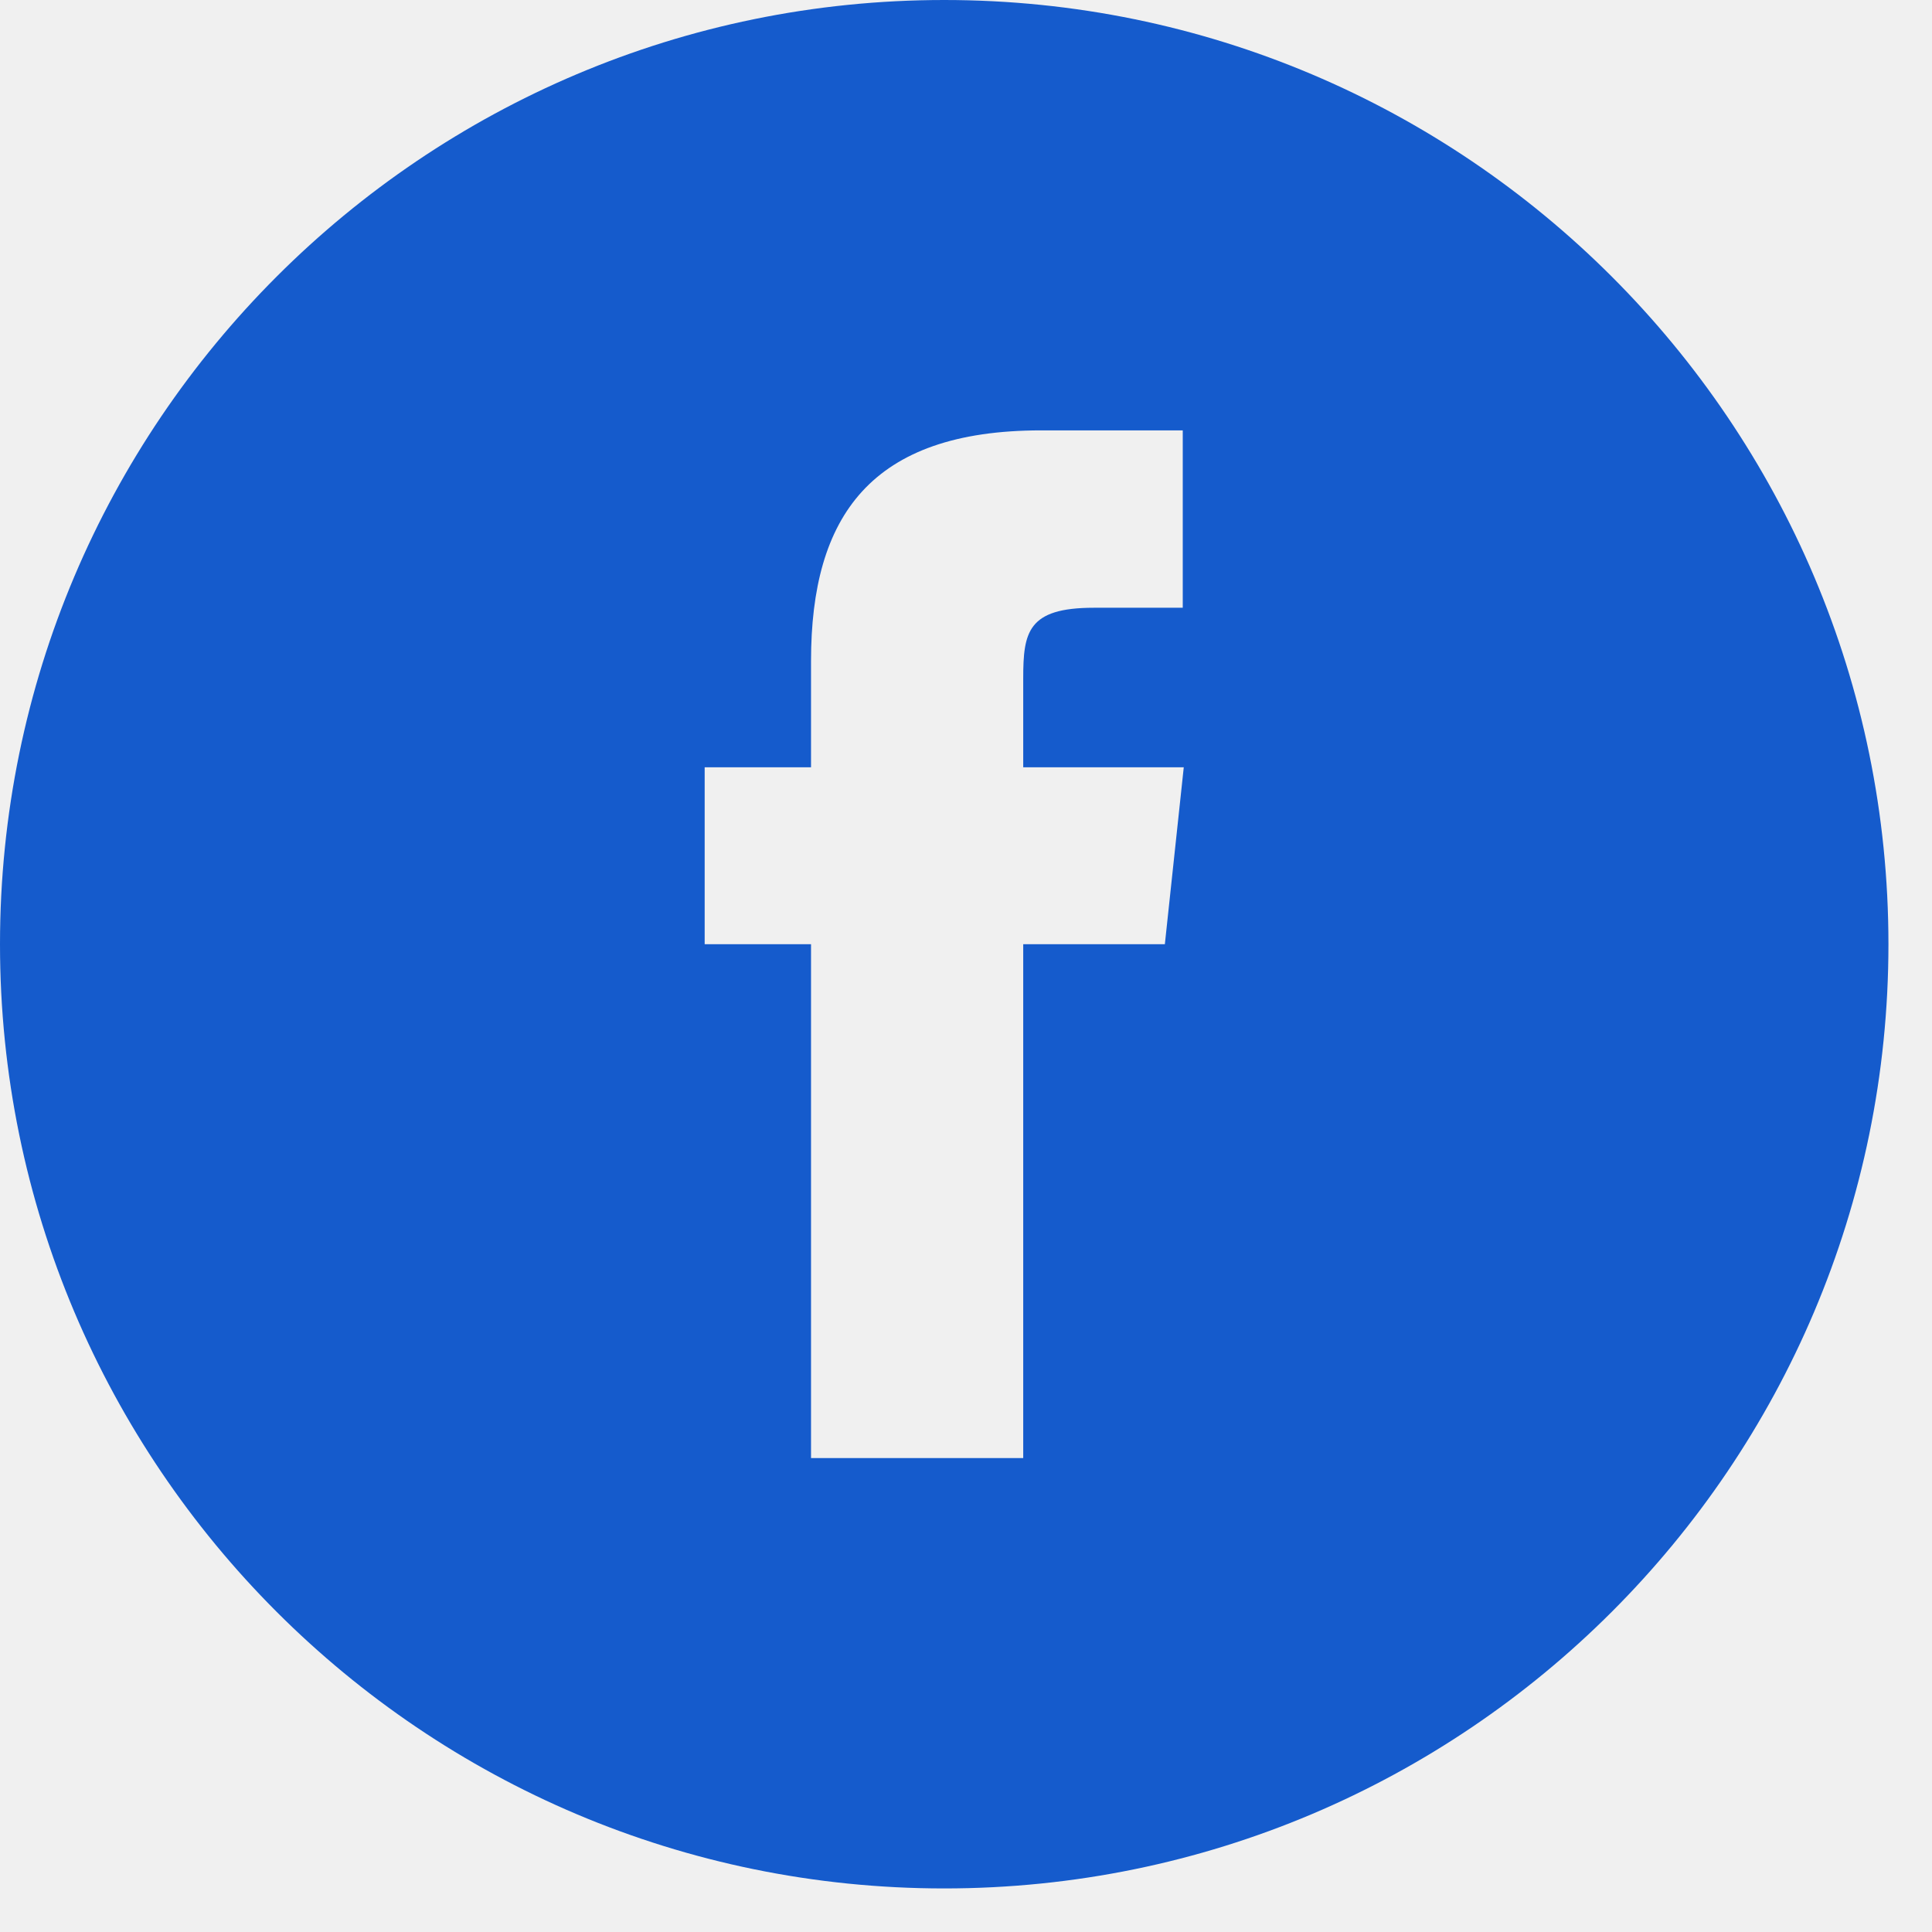
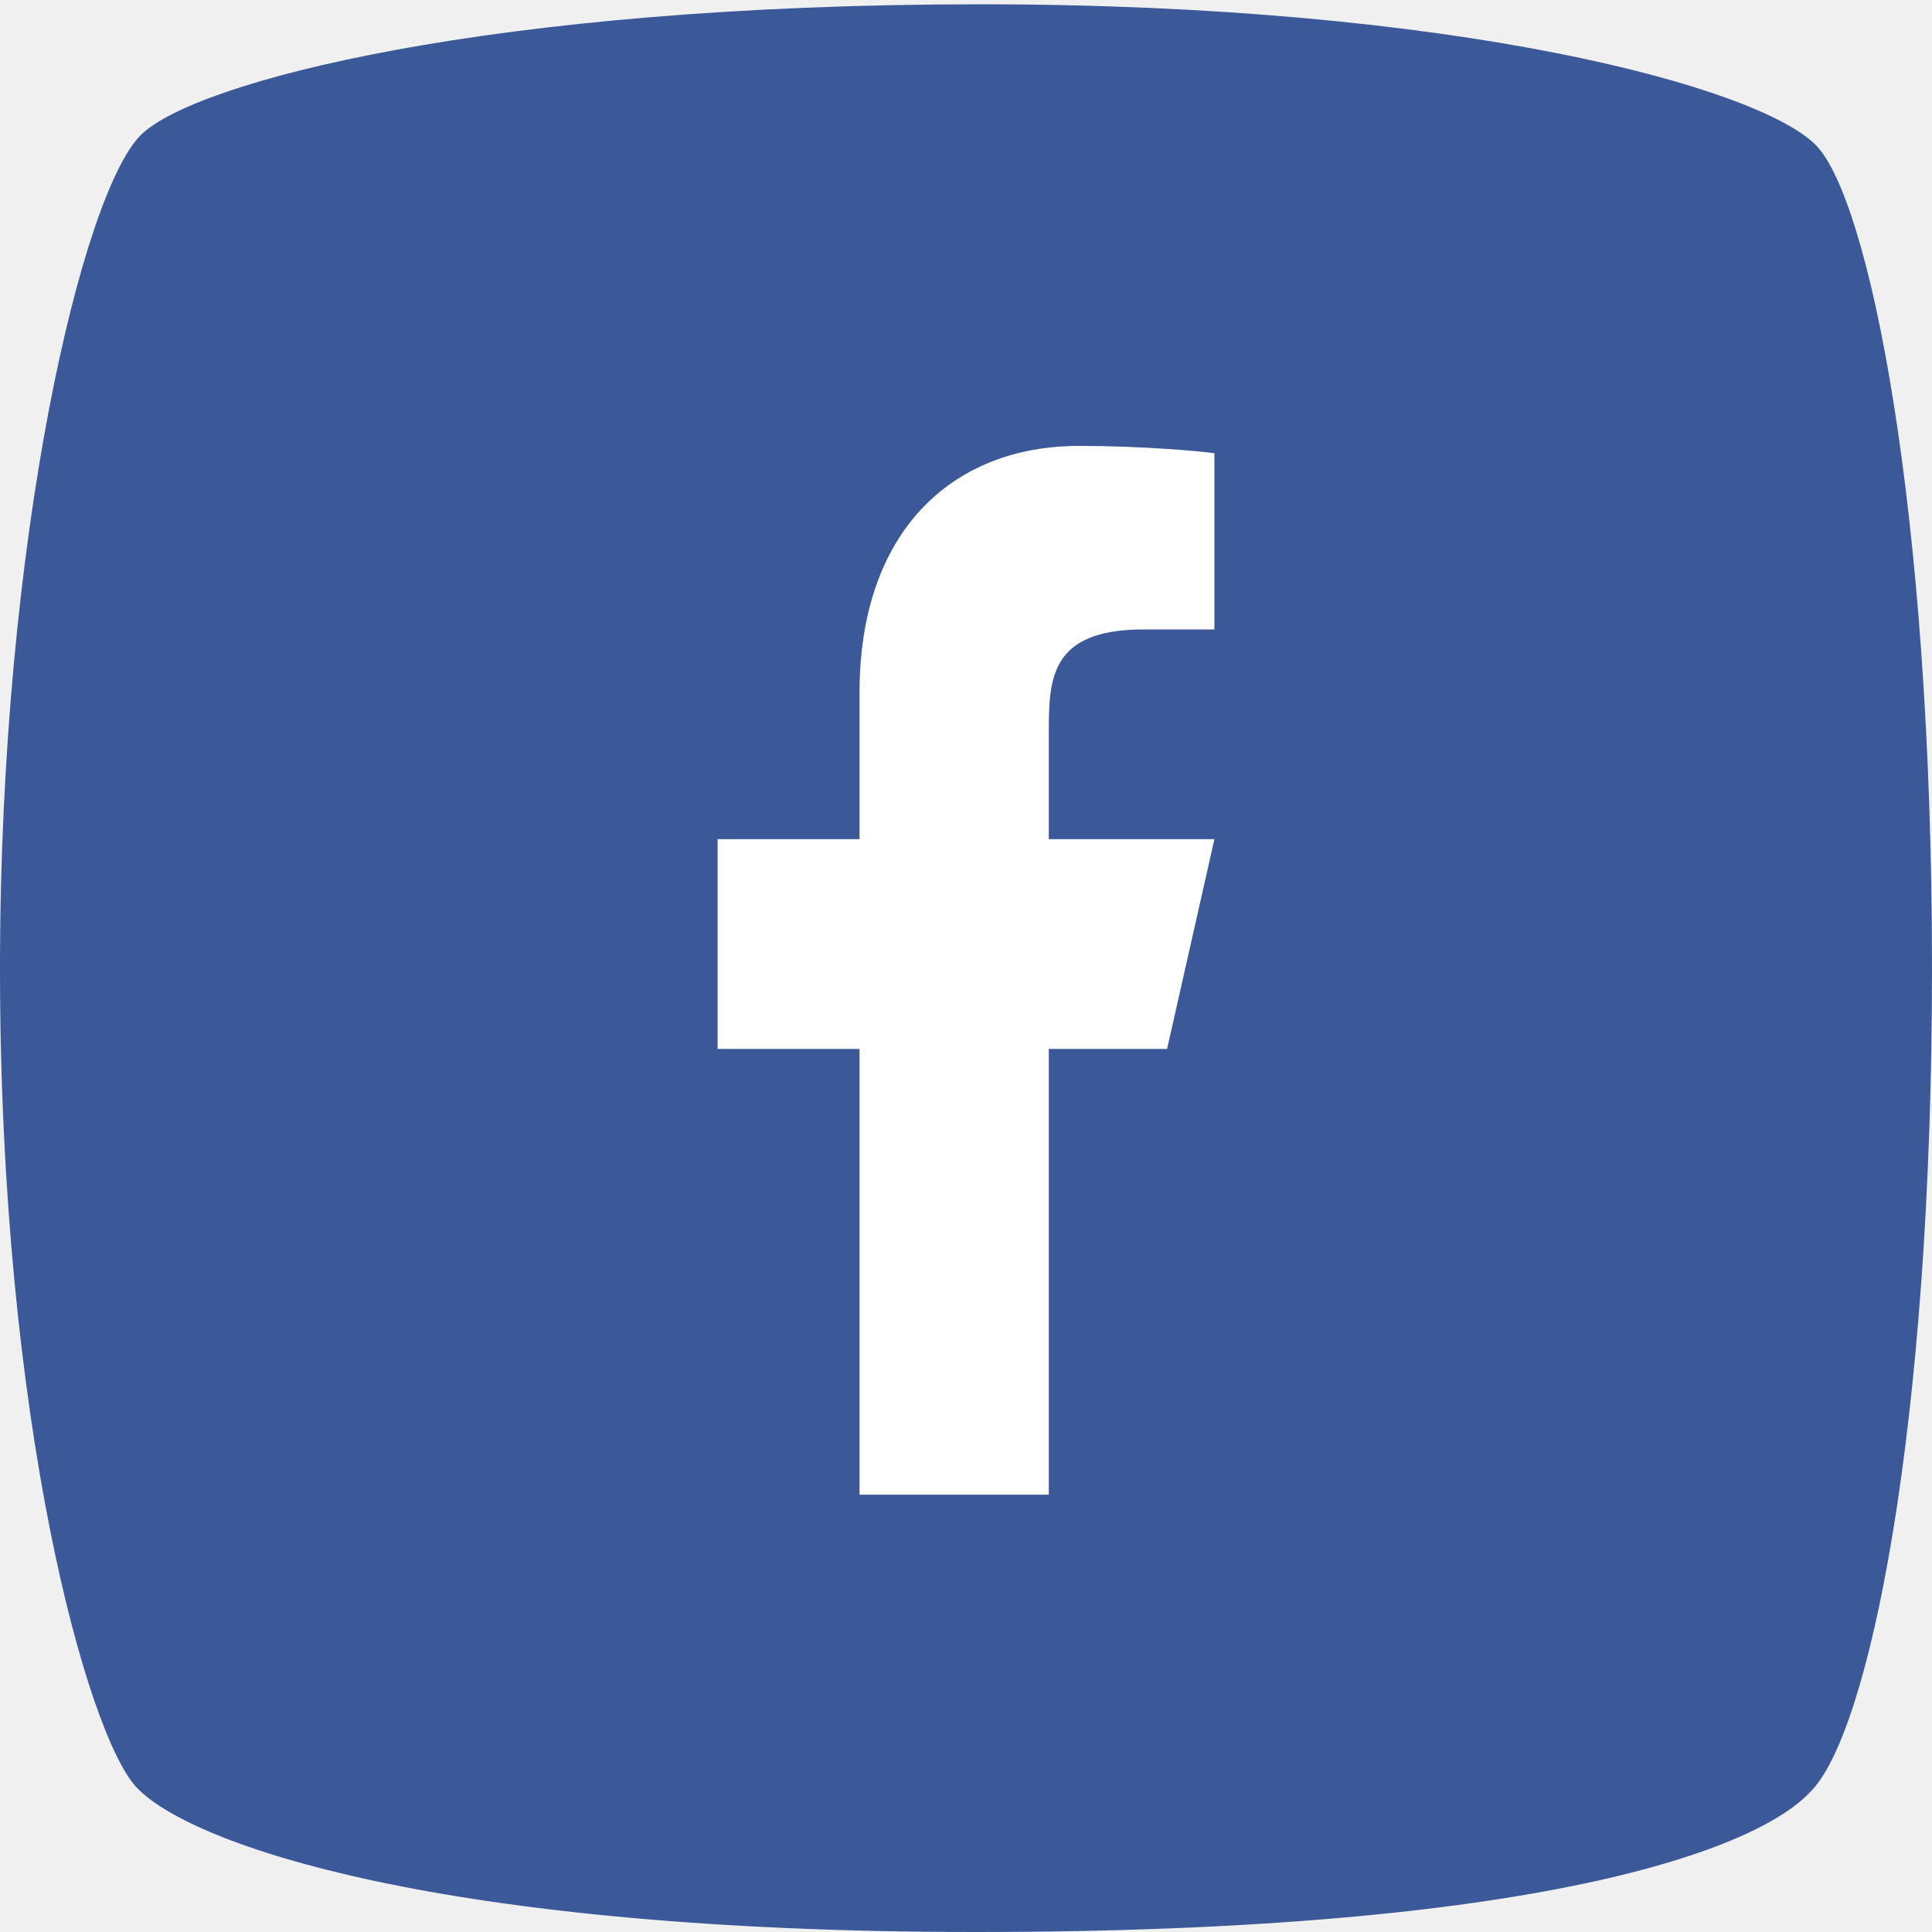
- <svg xmlns="http://www.w3.org/2000/svg" width="42" height="42" viewBox="0 0 42 42" fill="none">
-   <path fill-rule="evenodd" clip-rule="evenodd" d="M0 20.526C0 31.859 9.194 41.053 20.526 41.053C31.859 41.053 41.053 31.859 41.053 20.526C41.053 9.194 31.859 0 20.526 0C9.194 0 0 9.194 0 20.526ZM22.244 31.697H17.631V20.526H15.319V16.68H17.631V14.368C17.631 11.225 18.927 9.356 22.633 9.356H25.712V13.212H23.778C22.341 13.212 22.244 13.742 22.244 14.746V16.68H25.734L25.323 20.526H22.244V31.697Z" fill="#155BCC" />
+ <svg xmlns="http://www.w3.org/2000/svg" width="50" height="50" viewBox="0 0 50 50" fill="none">
+   <path d="M46.985 3.746C45.477 2.242 37.688 0.111 25.377 0.111C12.688 0.111 5.025 2.117 3.643 3.496C2.136 5 0 13.9 0 25.056C0 36.838 2.261 44.861 3.518 46.24C4.899 47.744 11.432 50 25.251 50C39.824 50 45.477 47.869 46.859 46.365C48.367 44.861 50 36.964 50 25.056C50 13.148 48.367 5.125 46.985 3.746Z" fill="#3B5998" />
+   <path d="M27.143 27.147H30.204L31.429 21.718H27.143V19.004C27.143 17.606 27.143 16.29 29.592 16.29H31.429V11.73C31.029 11.672 29.522 11.54 27.93 11.54C24.606 11.54 22.245 13.789 22.245 17.919V21.718H18.572V27.147H22.245V38.683H27.143V27.147Z" fill="white" />
</svg>
